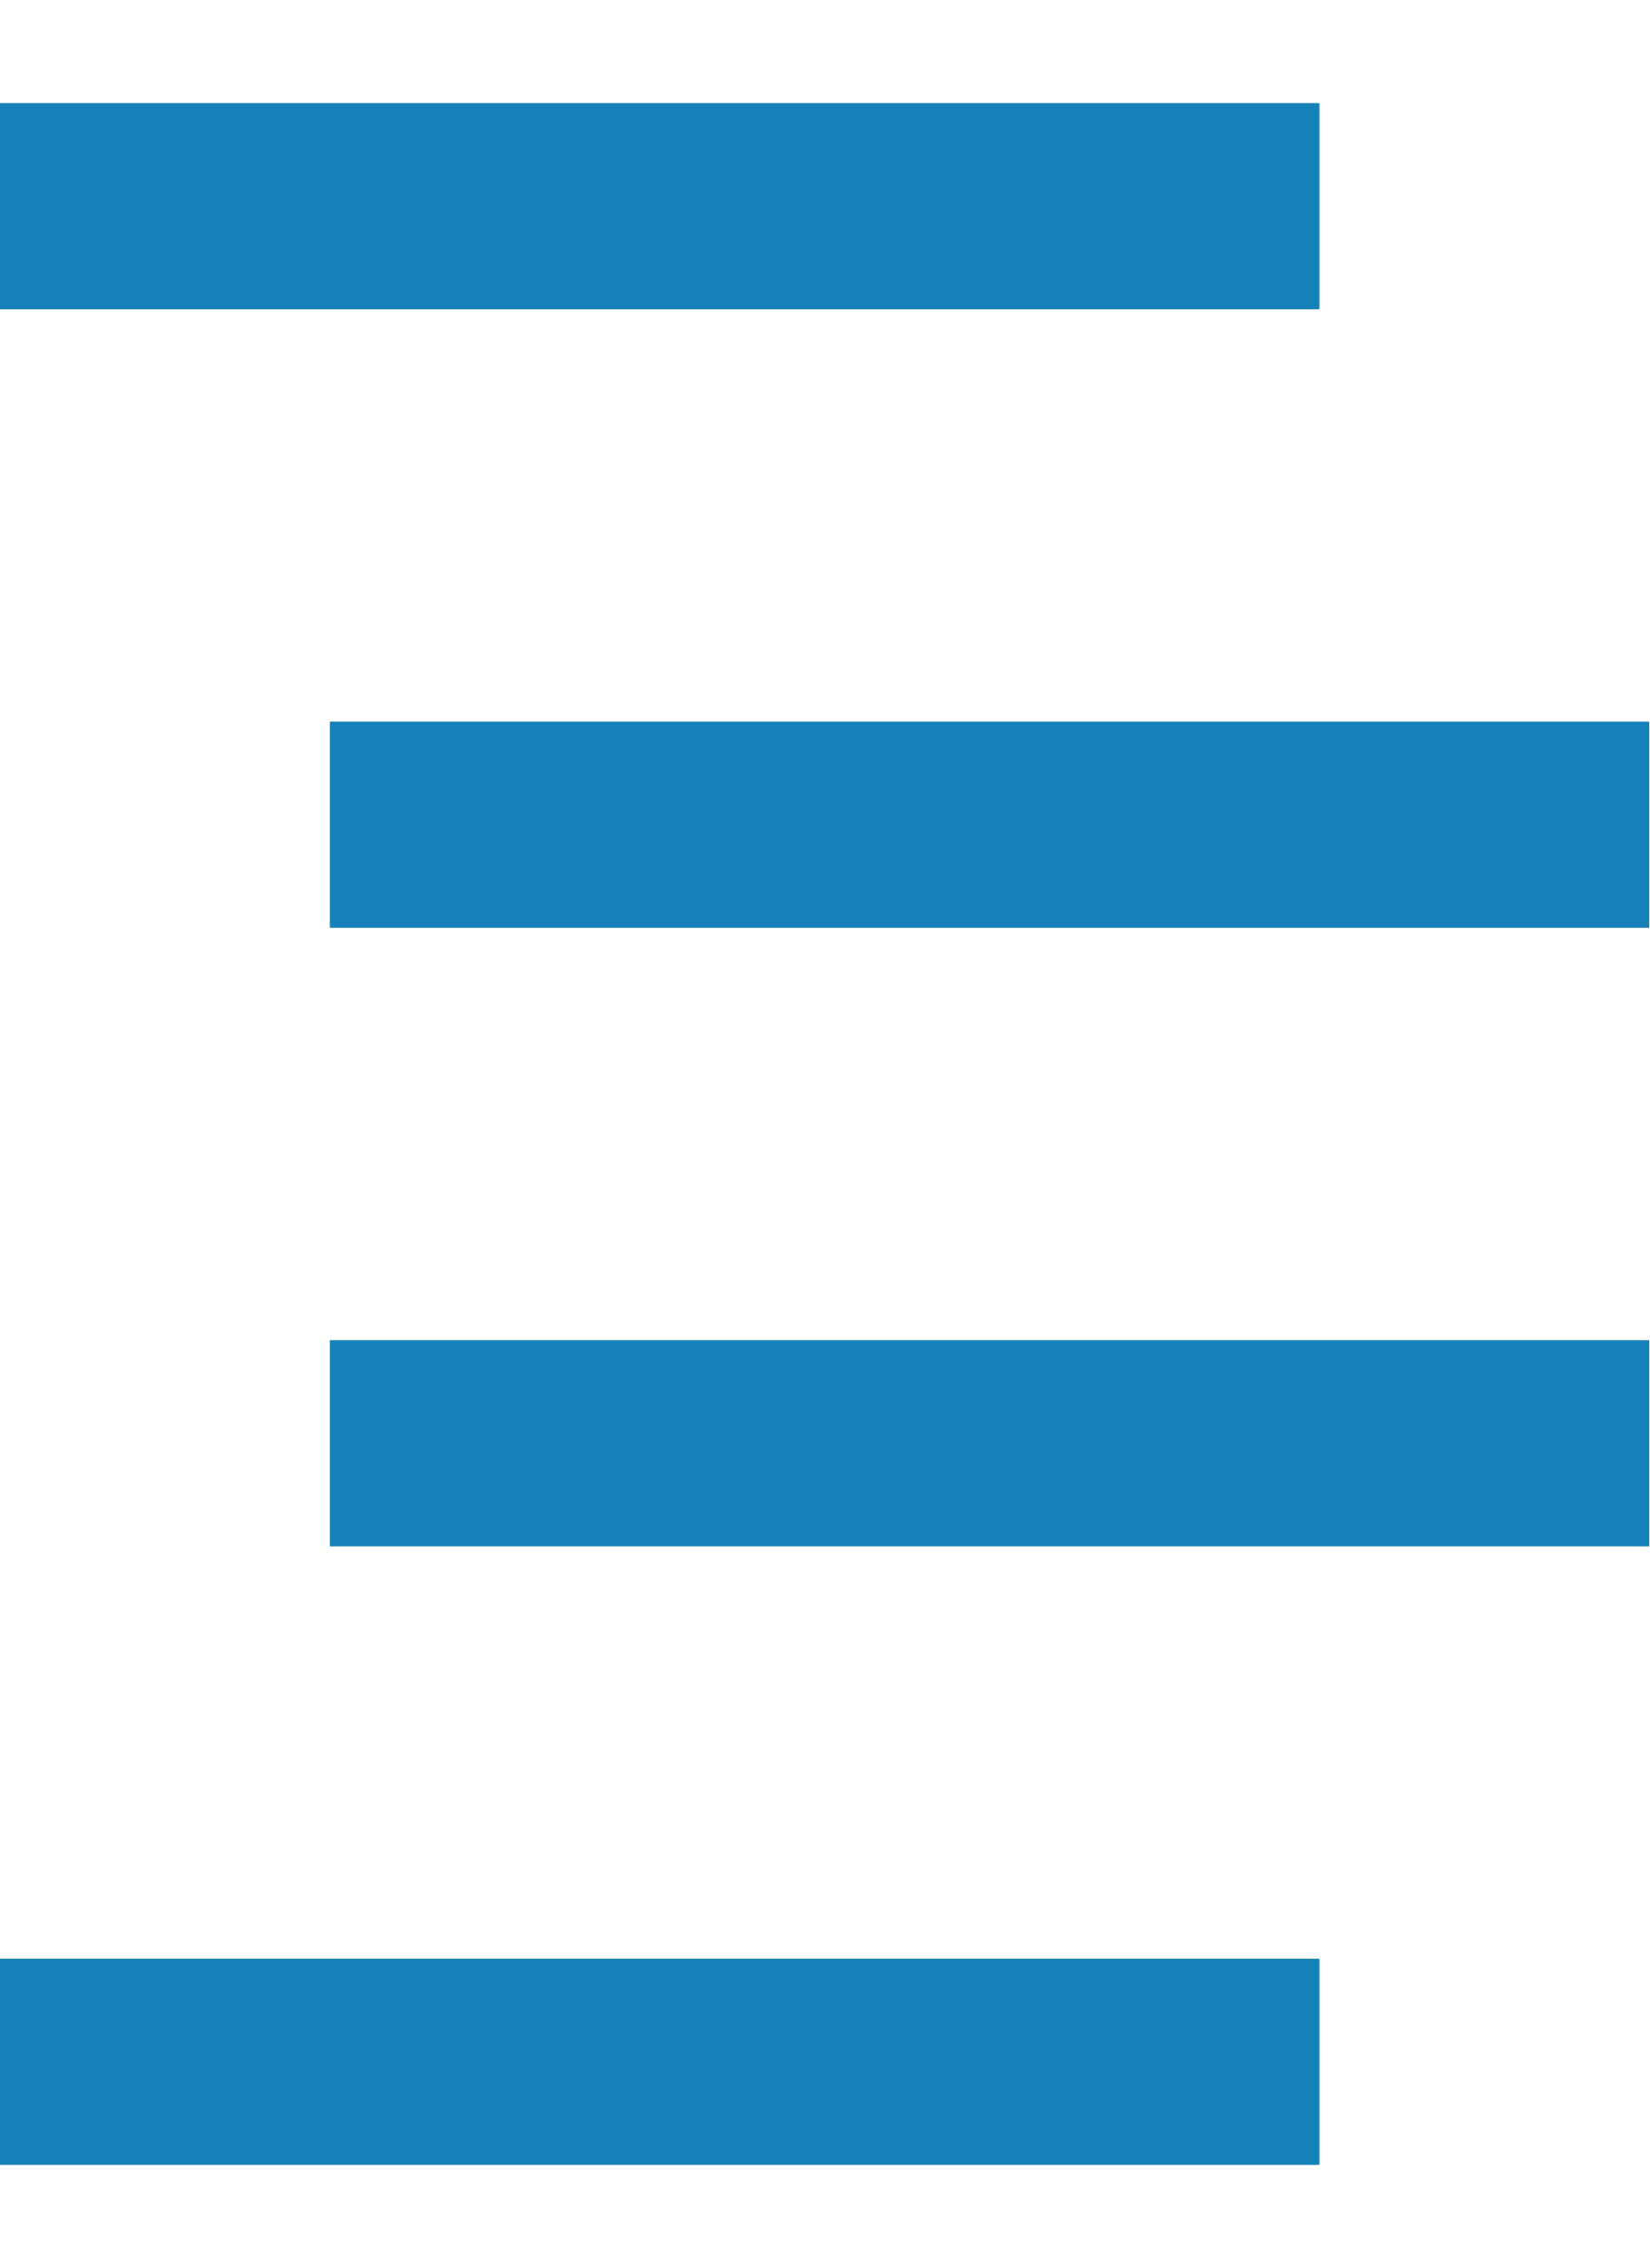
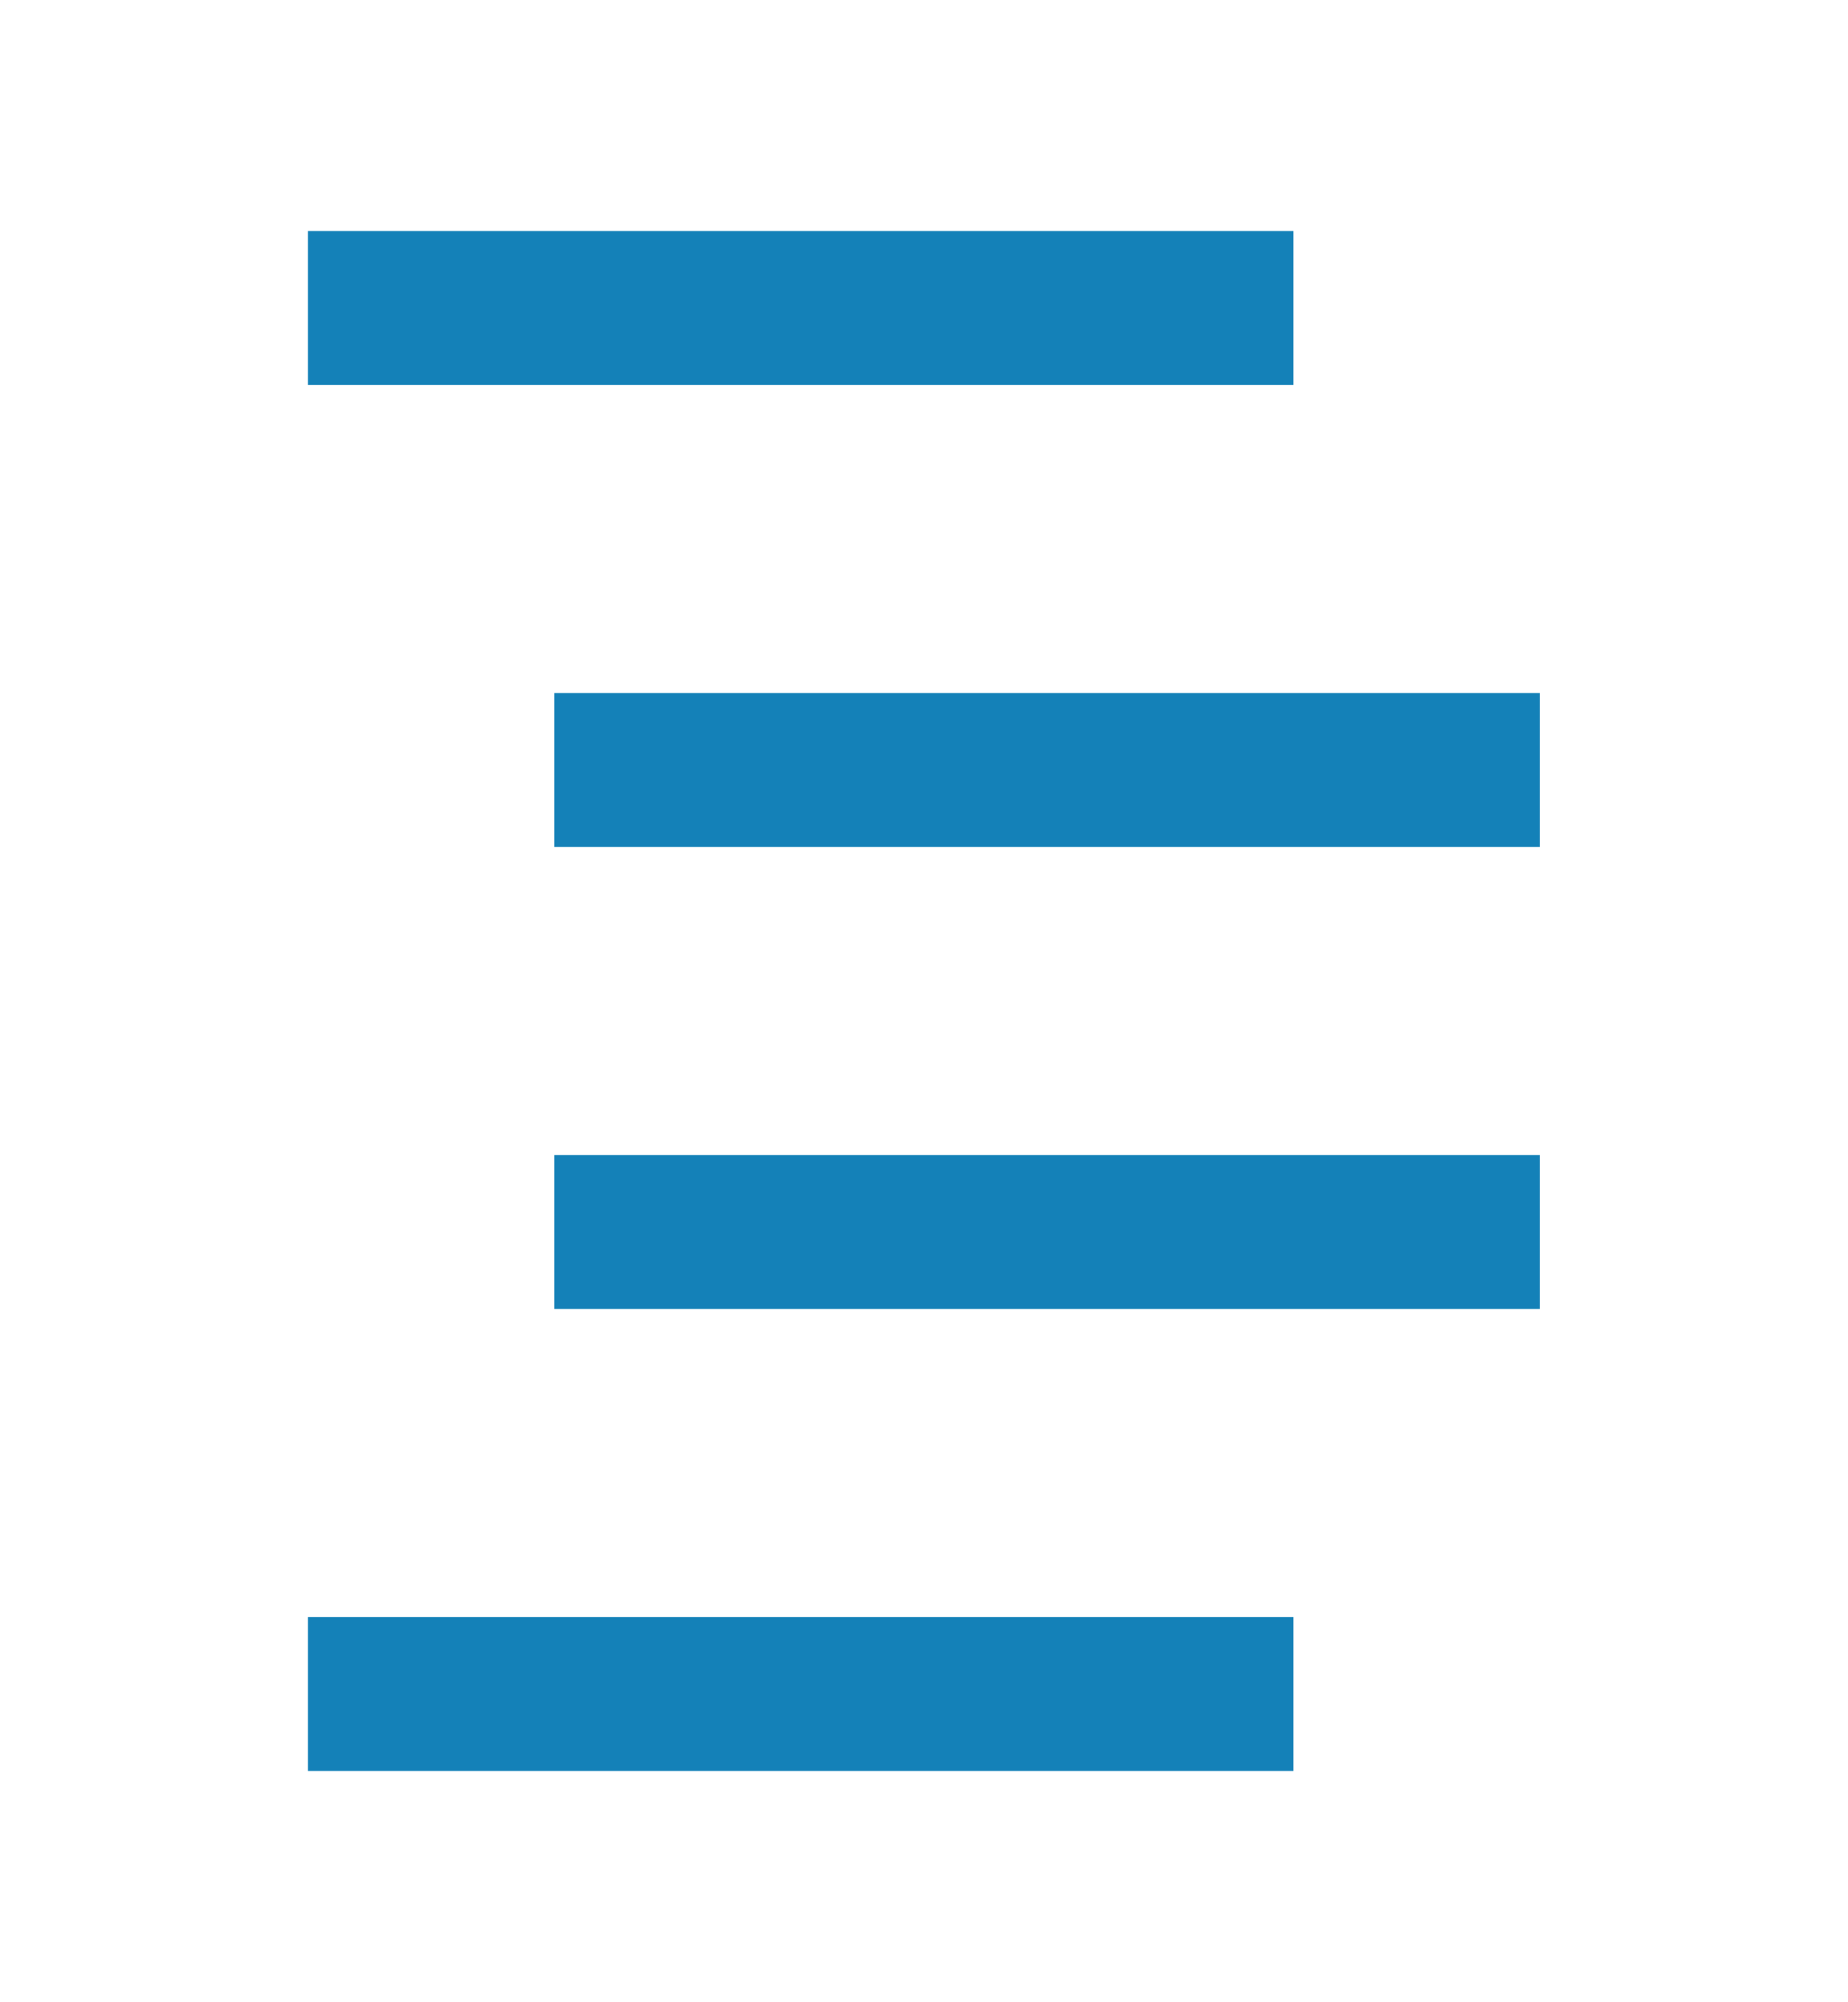
- <svg xmlns="http://www.w3.org/2000/svg" width="8" height="11" viewBox="0 0 8 11" fill="none">
-   <path d="M6.4 1.5H0V0.5H6.4V1.5Z" fill="#1481B8" />
-   <path d="M1.6 4.5H8V3.5H1.6V4.5Z" fill="#1481B8" />
-   <path d="M1.6 7.5H8V6.5H1.6V7.5Z" fill="#1481B8" />
-   <path d="M0 9.5V10.5H6.4V9.5H0Z" fill="#1481B8" />
+ <svg xmlns="http://www.w3.org/2000/svg" width="12" height="13" viewBox="0 0 12 13" fill="none">
+   <path d="M8.4 2.5H2V1.5H8.4V2.5Z" fill="#1481B8" />
+   <path d="M3.6 5.5H10V4.5H3.6V5.5Z" fill="#1481B8" />
+   <path d="M3.6 8.5H10V7.5H3.6V8.5Z" fill="#1481B8" />
+   <path d="M2 10.5V11.5H8.4V10.5H2Z" fill="#1481B8" />
</svg>
